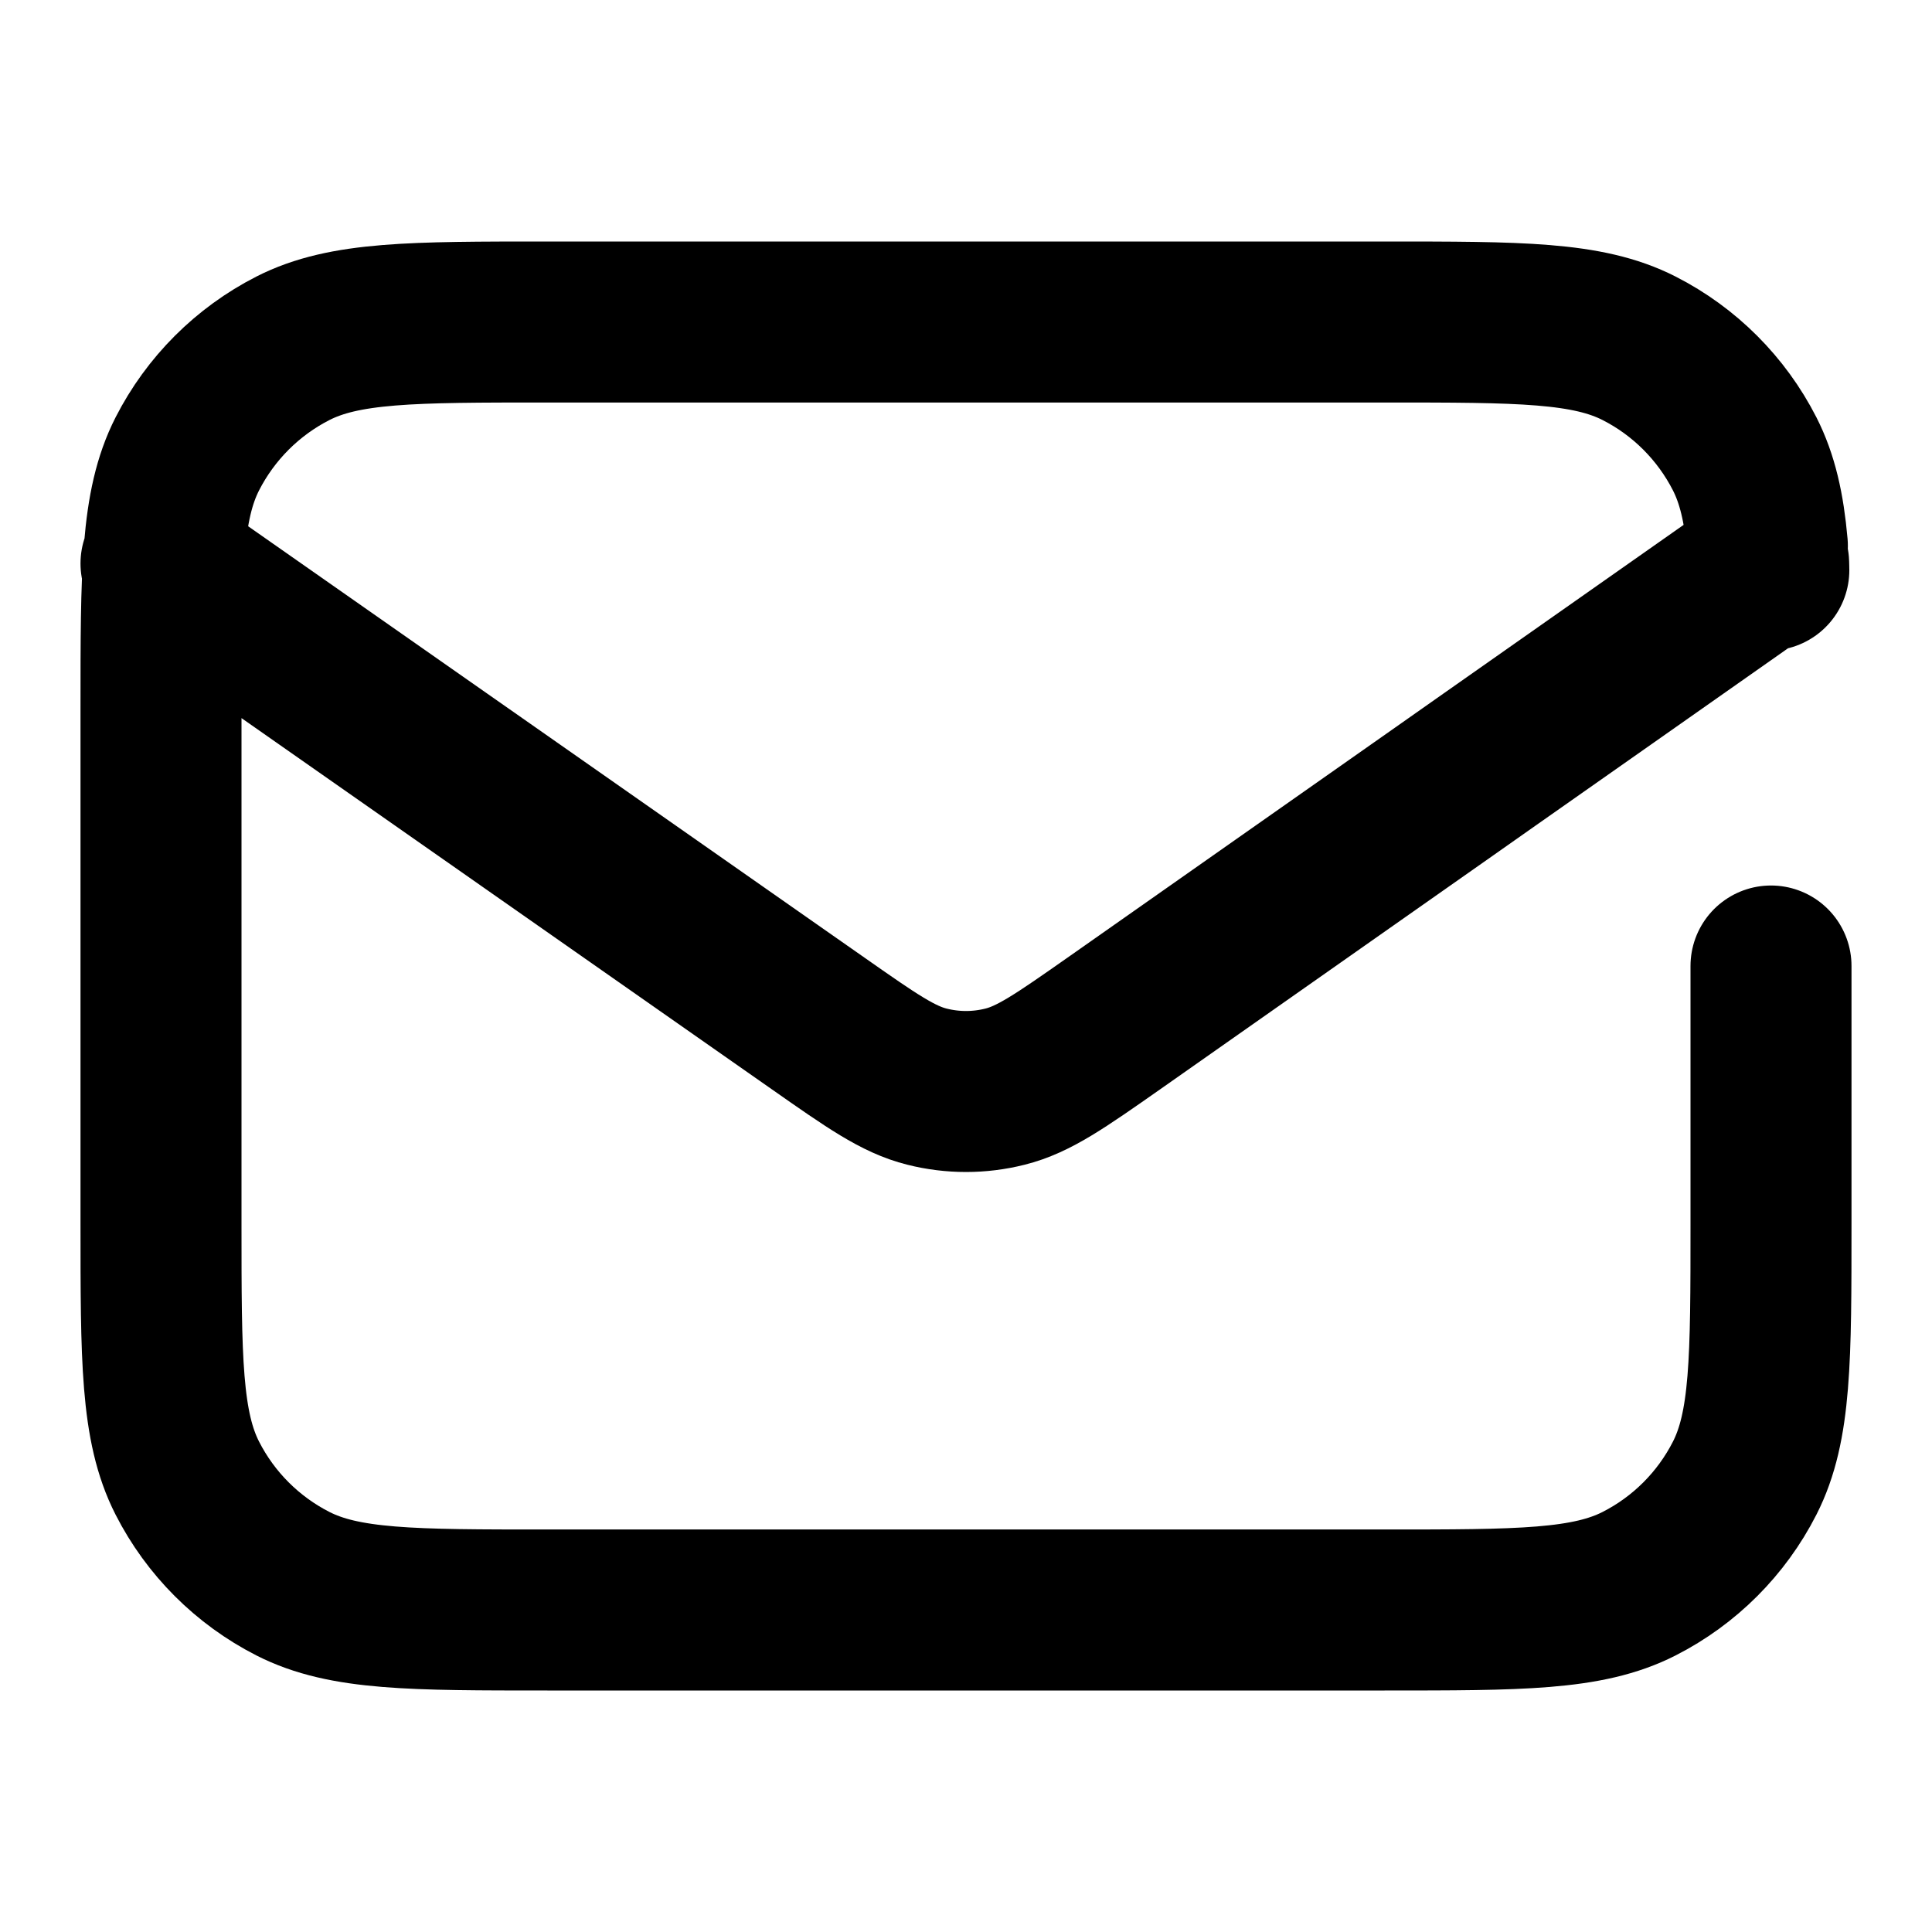
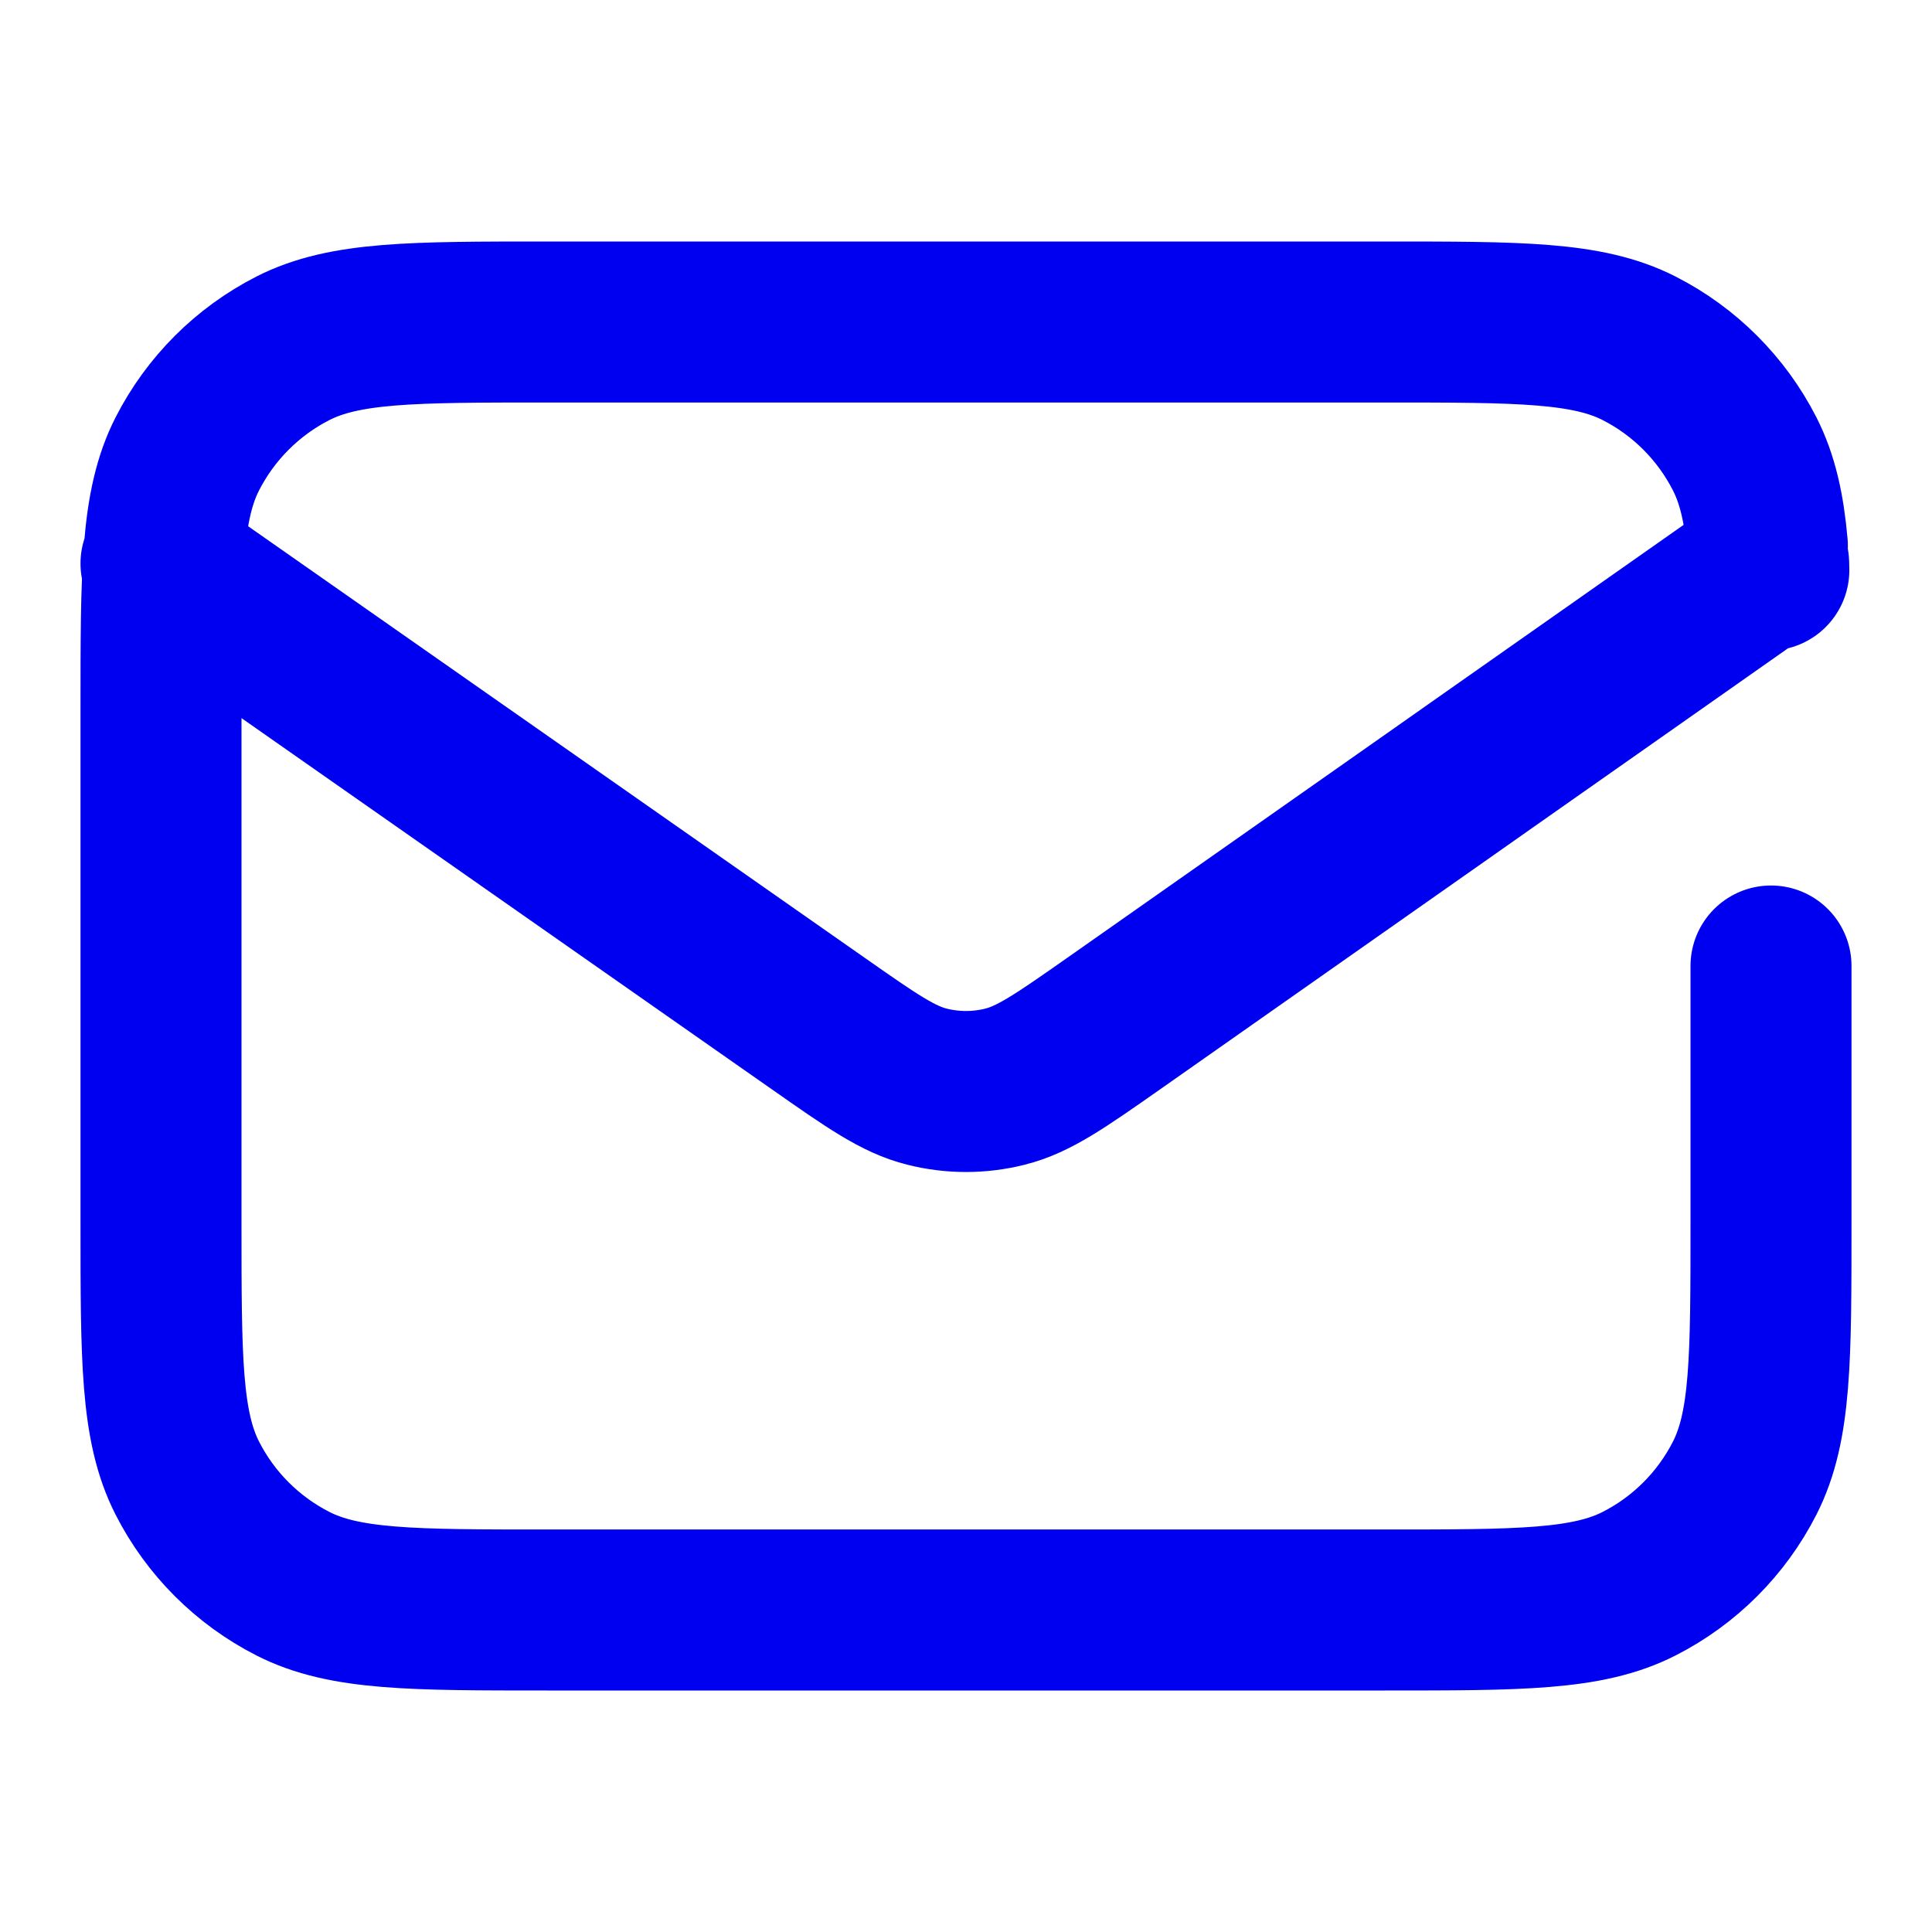
<svg xmlns="http://www.w3.org/2000/svg" width="24" height="24" viewBox="0 0 24 24" fill="none">
-   <path d="M2 7L4 8.4L10.165 12.715C10.826 13.178 11.157 13.41 11.516 13.499C11.834 13.579 12.166 13.579 12.484 13.499C12.843 13.41 13.174 13.178 13.835 12.715L17.903 9.858L18.5 9.438L19.937 8.429L21.971 7L21.973 7.082M22 12V15.2C22 16.88 22 17.72 21.673 18.362C21.385 18.927 20.927 19.385 20.362 19.673C19.72 20 18.88 20 17.2 20H6.8C5.12 20 4.28 20 3.638 19.673C3.074 19.385 2.615 18.927 2.327 18.362C2 17.72 2 16.88 2 15.2V8.8C2 7.12 2 6.28 2.327 5.638C2.615 5.074 3.074 4.615 3.638 4.327C4.28 4 5.12 4 6.8 4H17.2C18.88 4 19.72 4 20.362 4.327C20.927 4.615 21.385 5.074 21.673 5.638C21.831 5.949 21.913 6.305 21.955 6.781" stroke="#000" stroke-width="2" stroke-linecap="round" stroke-linejoin="round" />
+   <path d="M2 7L4 8.4L10.165 12.715C10.826 13.178 11.157 13.41 11.516 13.499C11.834 13.579 12.166 13.579 12.484 13.499C12.843 13.41 13.174 13.178 13.835 12.715L17.903 9.858L18.5 9.438L19.937 8.429L21.971 7L21.973 7.082M22 12V15.2C22 16.88 22 17.72 21.673 18.362C21.385 18.927 20.927 19.385 20.362 19.673C19.72 20 18.88 20 17.2 20H6.8C5.12 20 4.28 20 3.638 19.673C3.074 19.385 2.615 18.927 2.327 18.362C2 17.72 2 16.88 2 15.2V8.8C2 7.12 2 6.28 2.327 5.638C2.615 5.074 3.074 4.615 3.638 4.327C4.28 4 5.12 4 6.8 4H17.2C18.88 4 19.72 4 20.362 4.327C20.927 4.615 21.385 5.074 21.673 5.638C21.831 5.949 21.913 6.305 21.955 6.781" stroke="#0000F0" stroke-width="2" stroke-linecap="round" stroke-linejoin="round" />
</svg>
